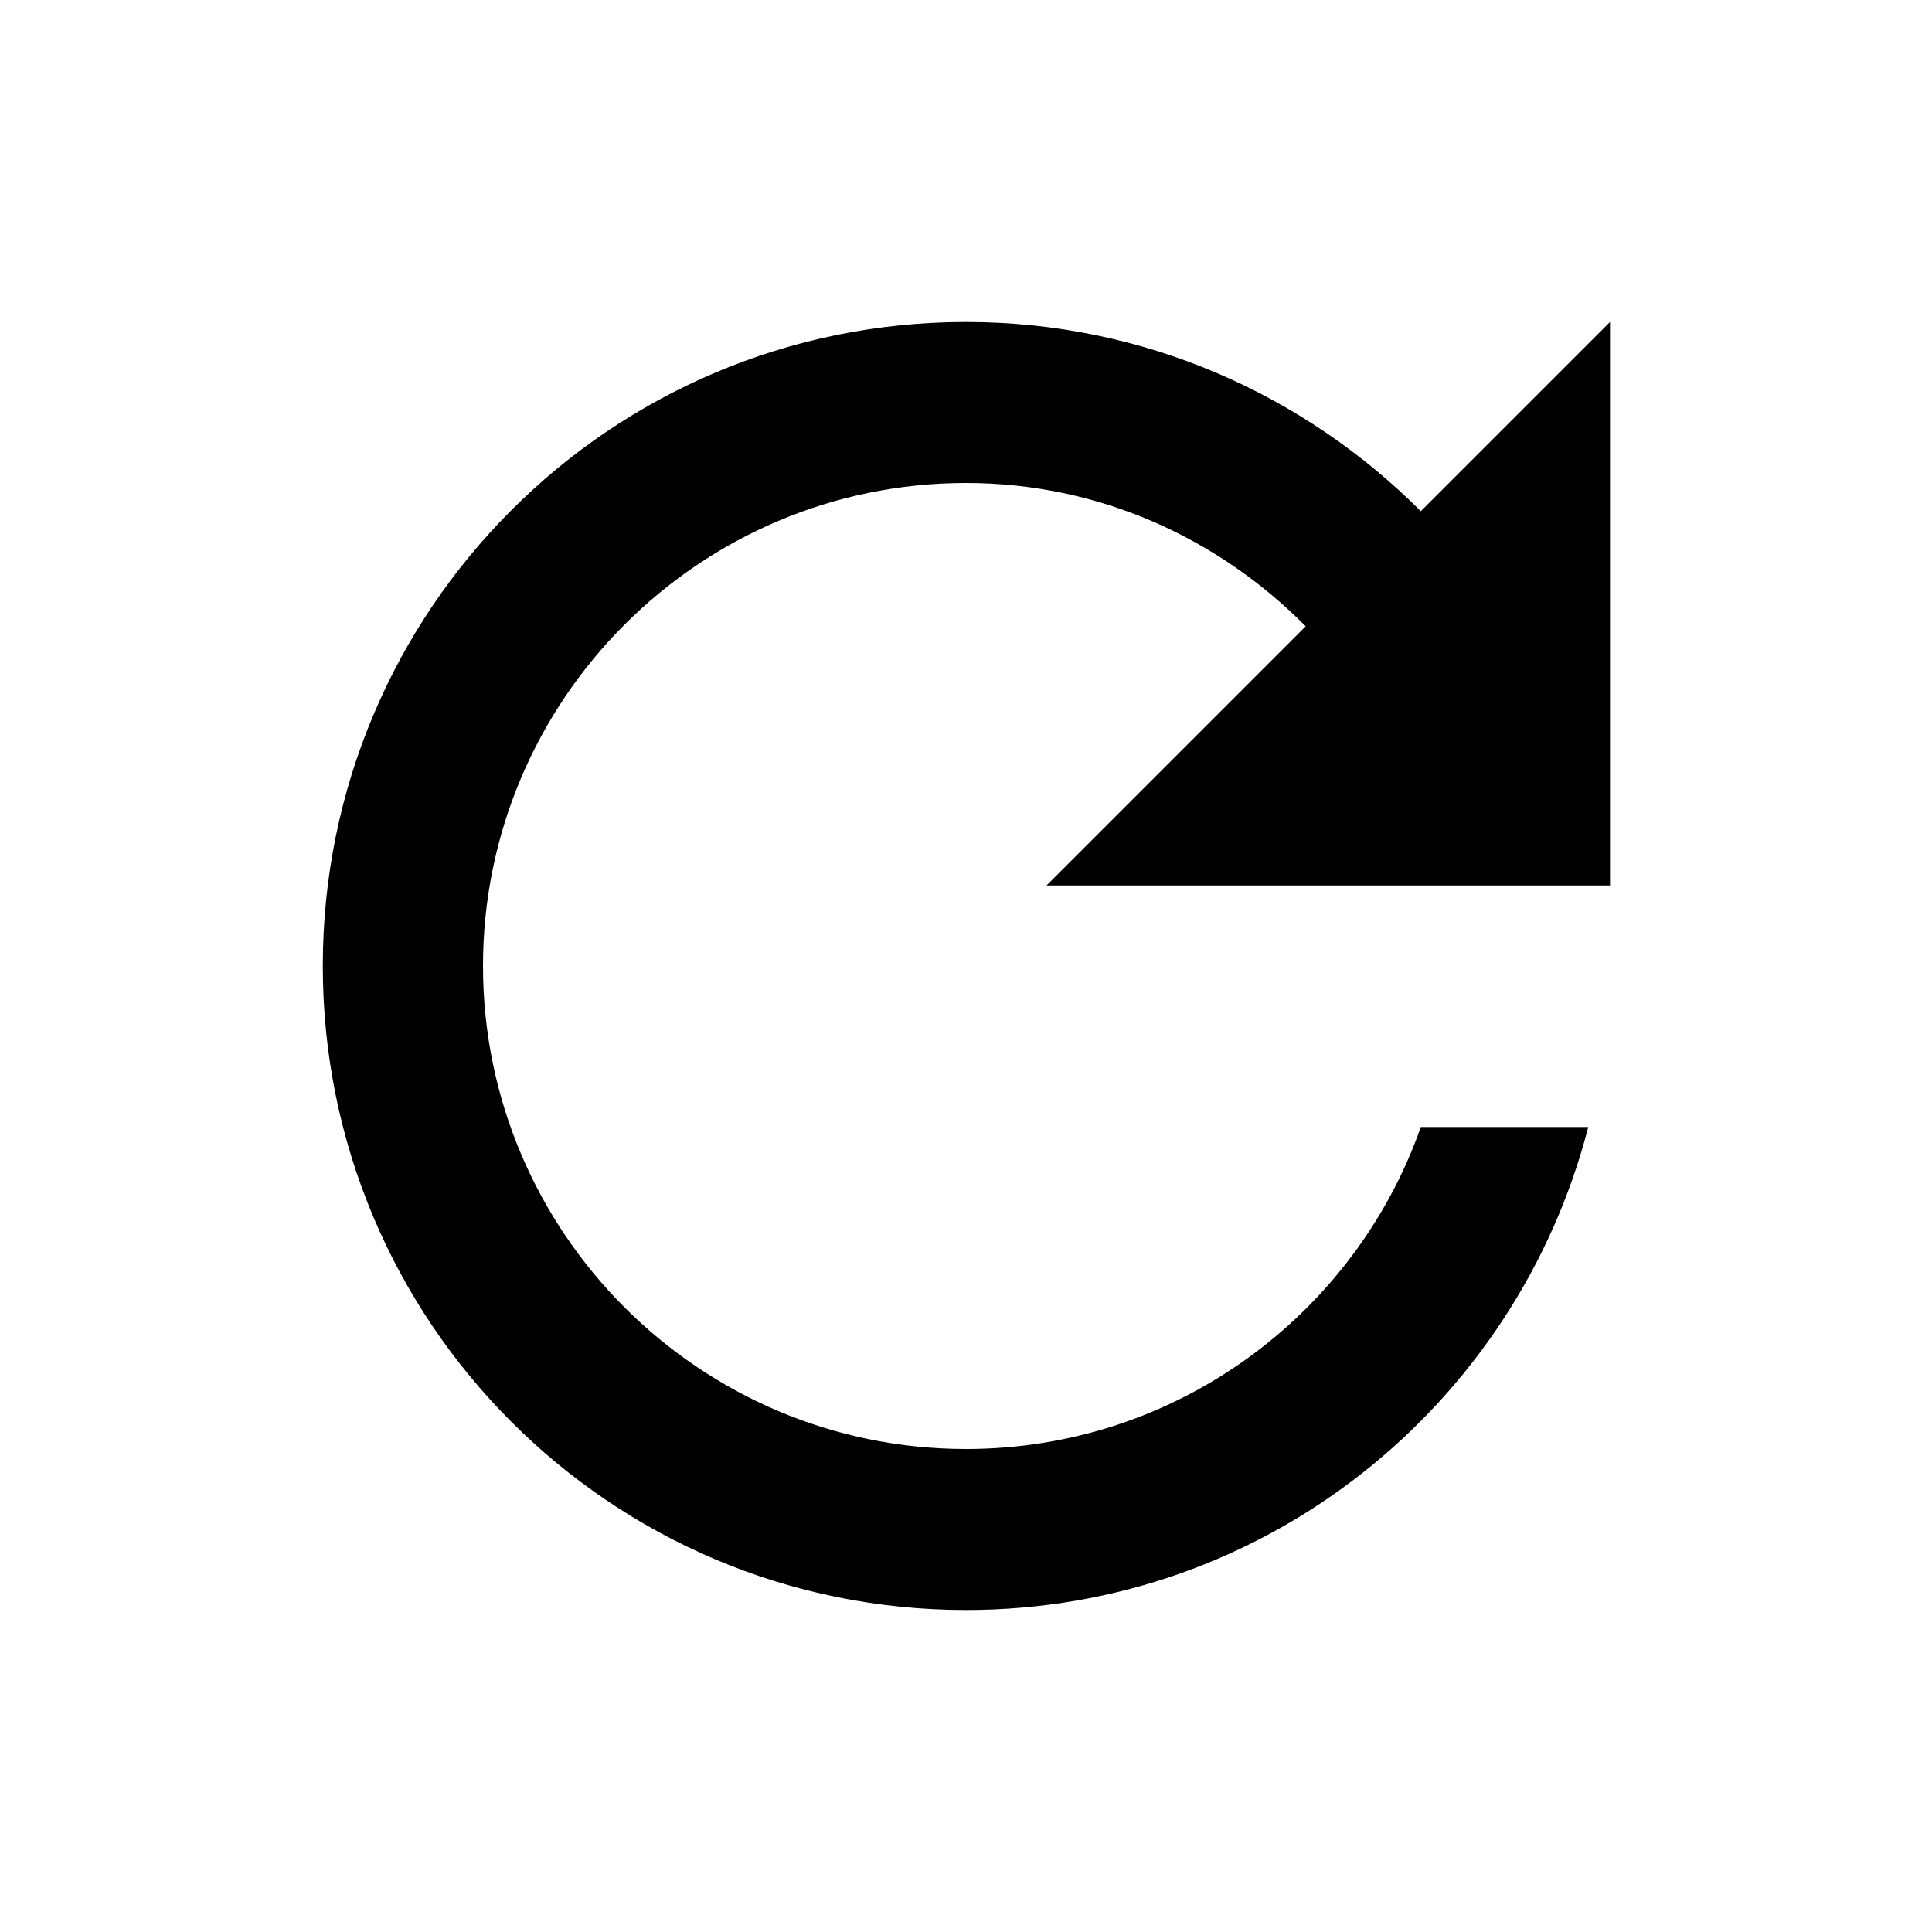
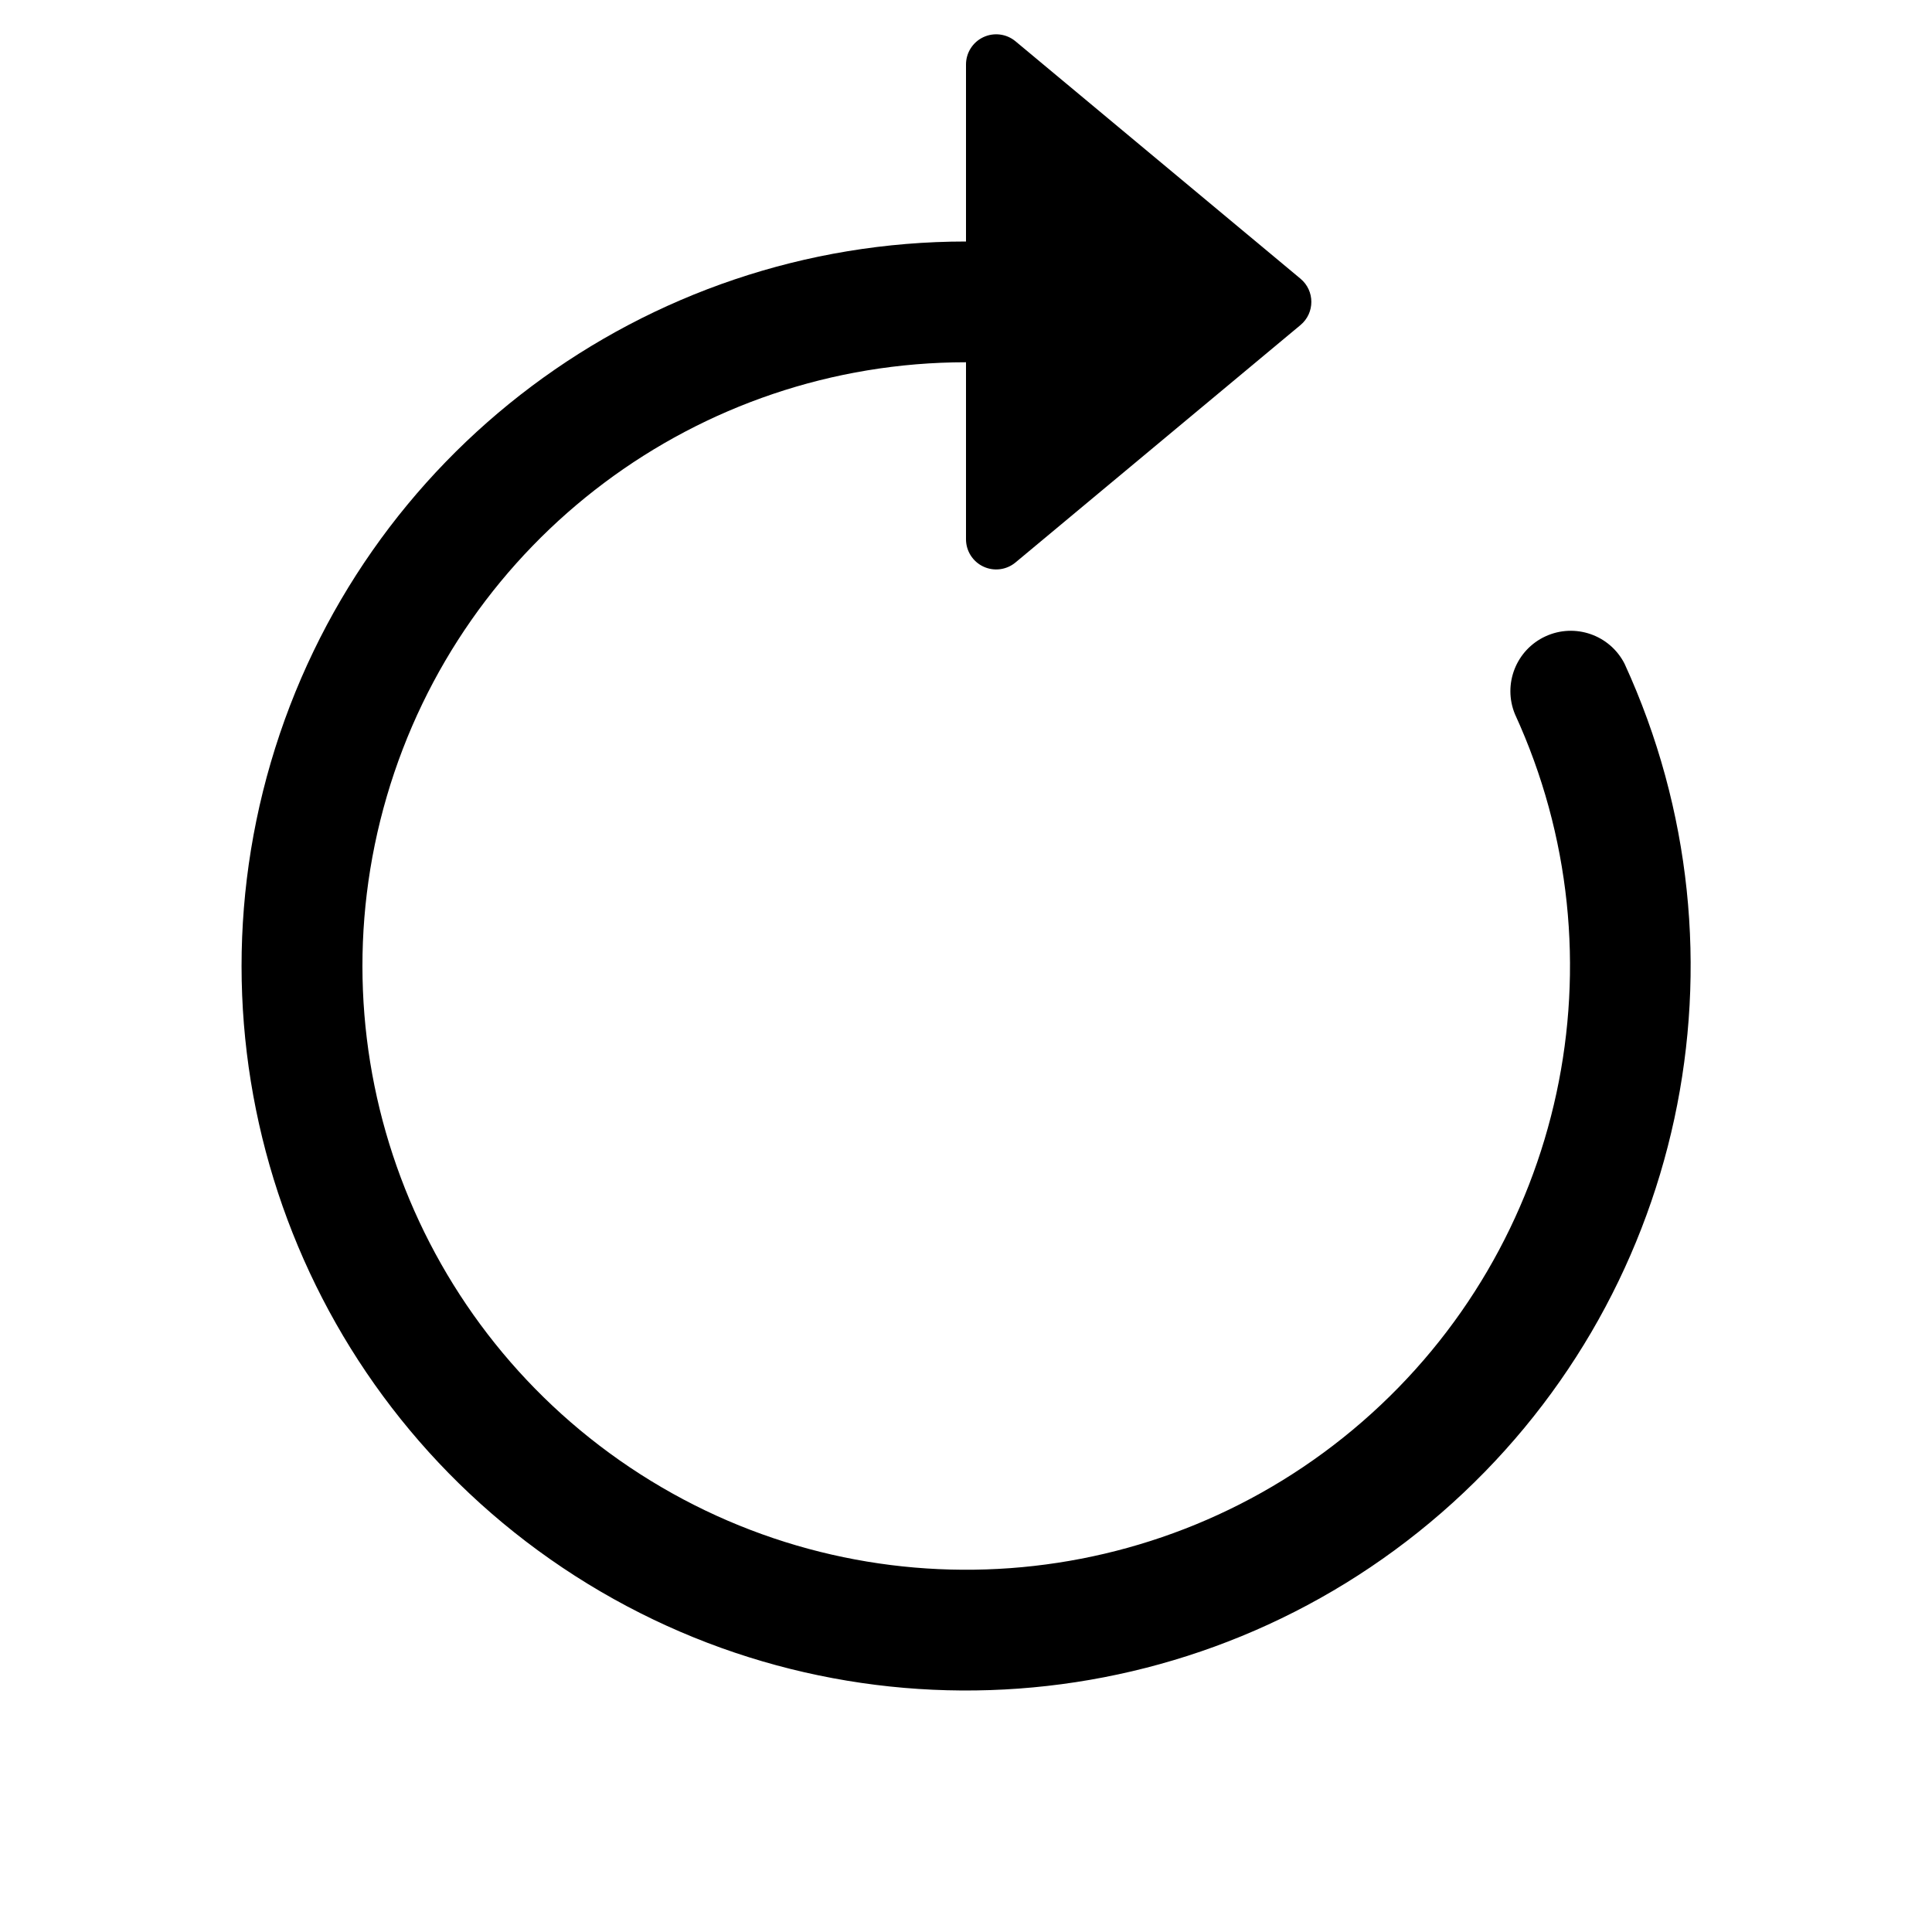
- <svg xmlns="http://www.w3.org/2000/svg" height="24px" viewBox="0 0 24 24" width="24px" fill="#000000">
-   <path d="M0 0h24v24H0z" fill="none" />
-   <path d="M17.65 6.35C16.2 4.9 14.21 4 12 4c-4.42 0-7.99 3.58-7.99 8s3.57 8 7.99 8c3.73 0 6.84-2.55 7.73-6h-2.08c-.82 2.33-3.04 4-5.65 4-3.31 0-6-2.69-6-6s2.69-6 6-6c1.66 0 3.14.69 4.22 1.78L13 11h7V4l-2.35 2.35z" />
+ <svg xmlns="http://www.w3.org/2000/svg" width="16" height="16" fill="currentColor" class="bi bi-arrow-clockwise" viewBox="0 0 16 16">
+   <path fill-rule="evenodd" d="M8 3a5 5 0 1 0 4.546 2.914.5.5 0 0 1 .908-.417A6 6 0 1 1 8 2v1z" />
+   <path d="M8 4.466V.534a.25.25 0 0 1 .41-.192l2.36 1.966c.12.1.12.284 0 .384L8.41 4.658A.25.25 0 0 1 8 4.466z" />
</svg>
